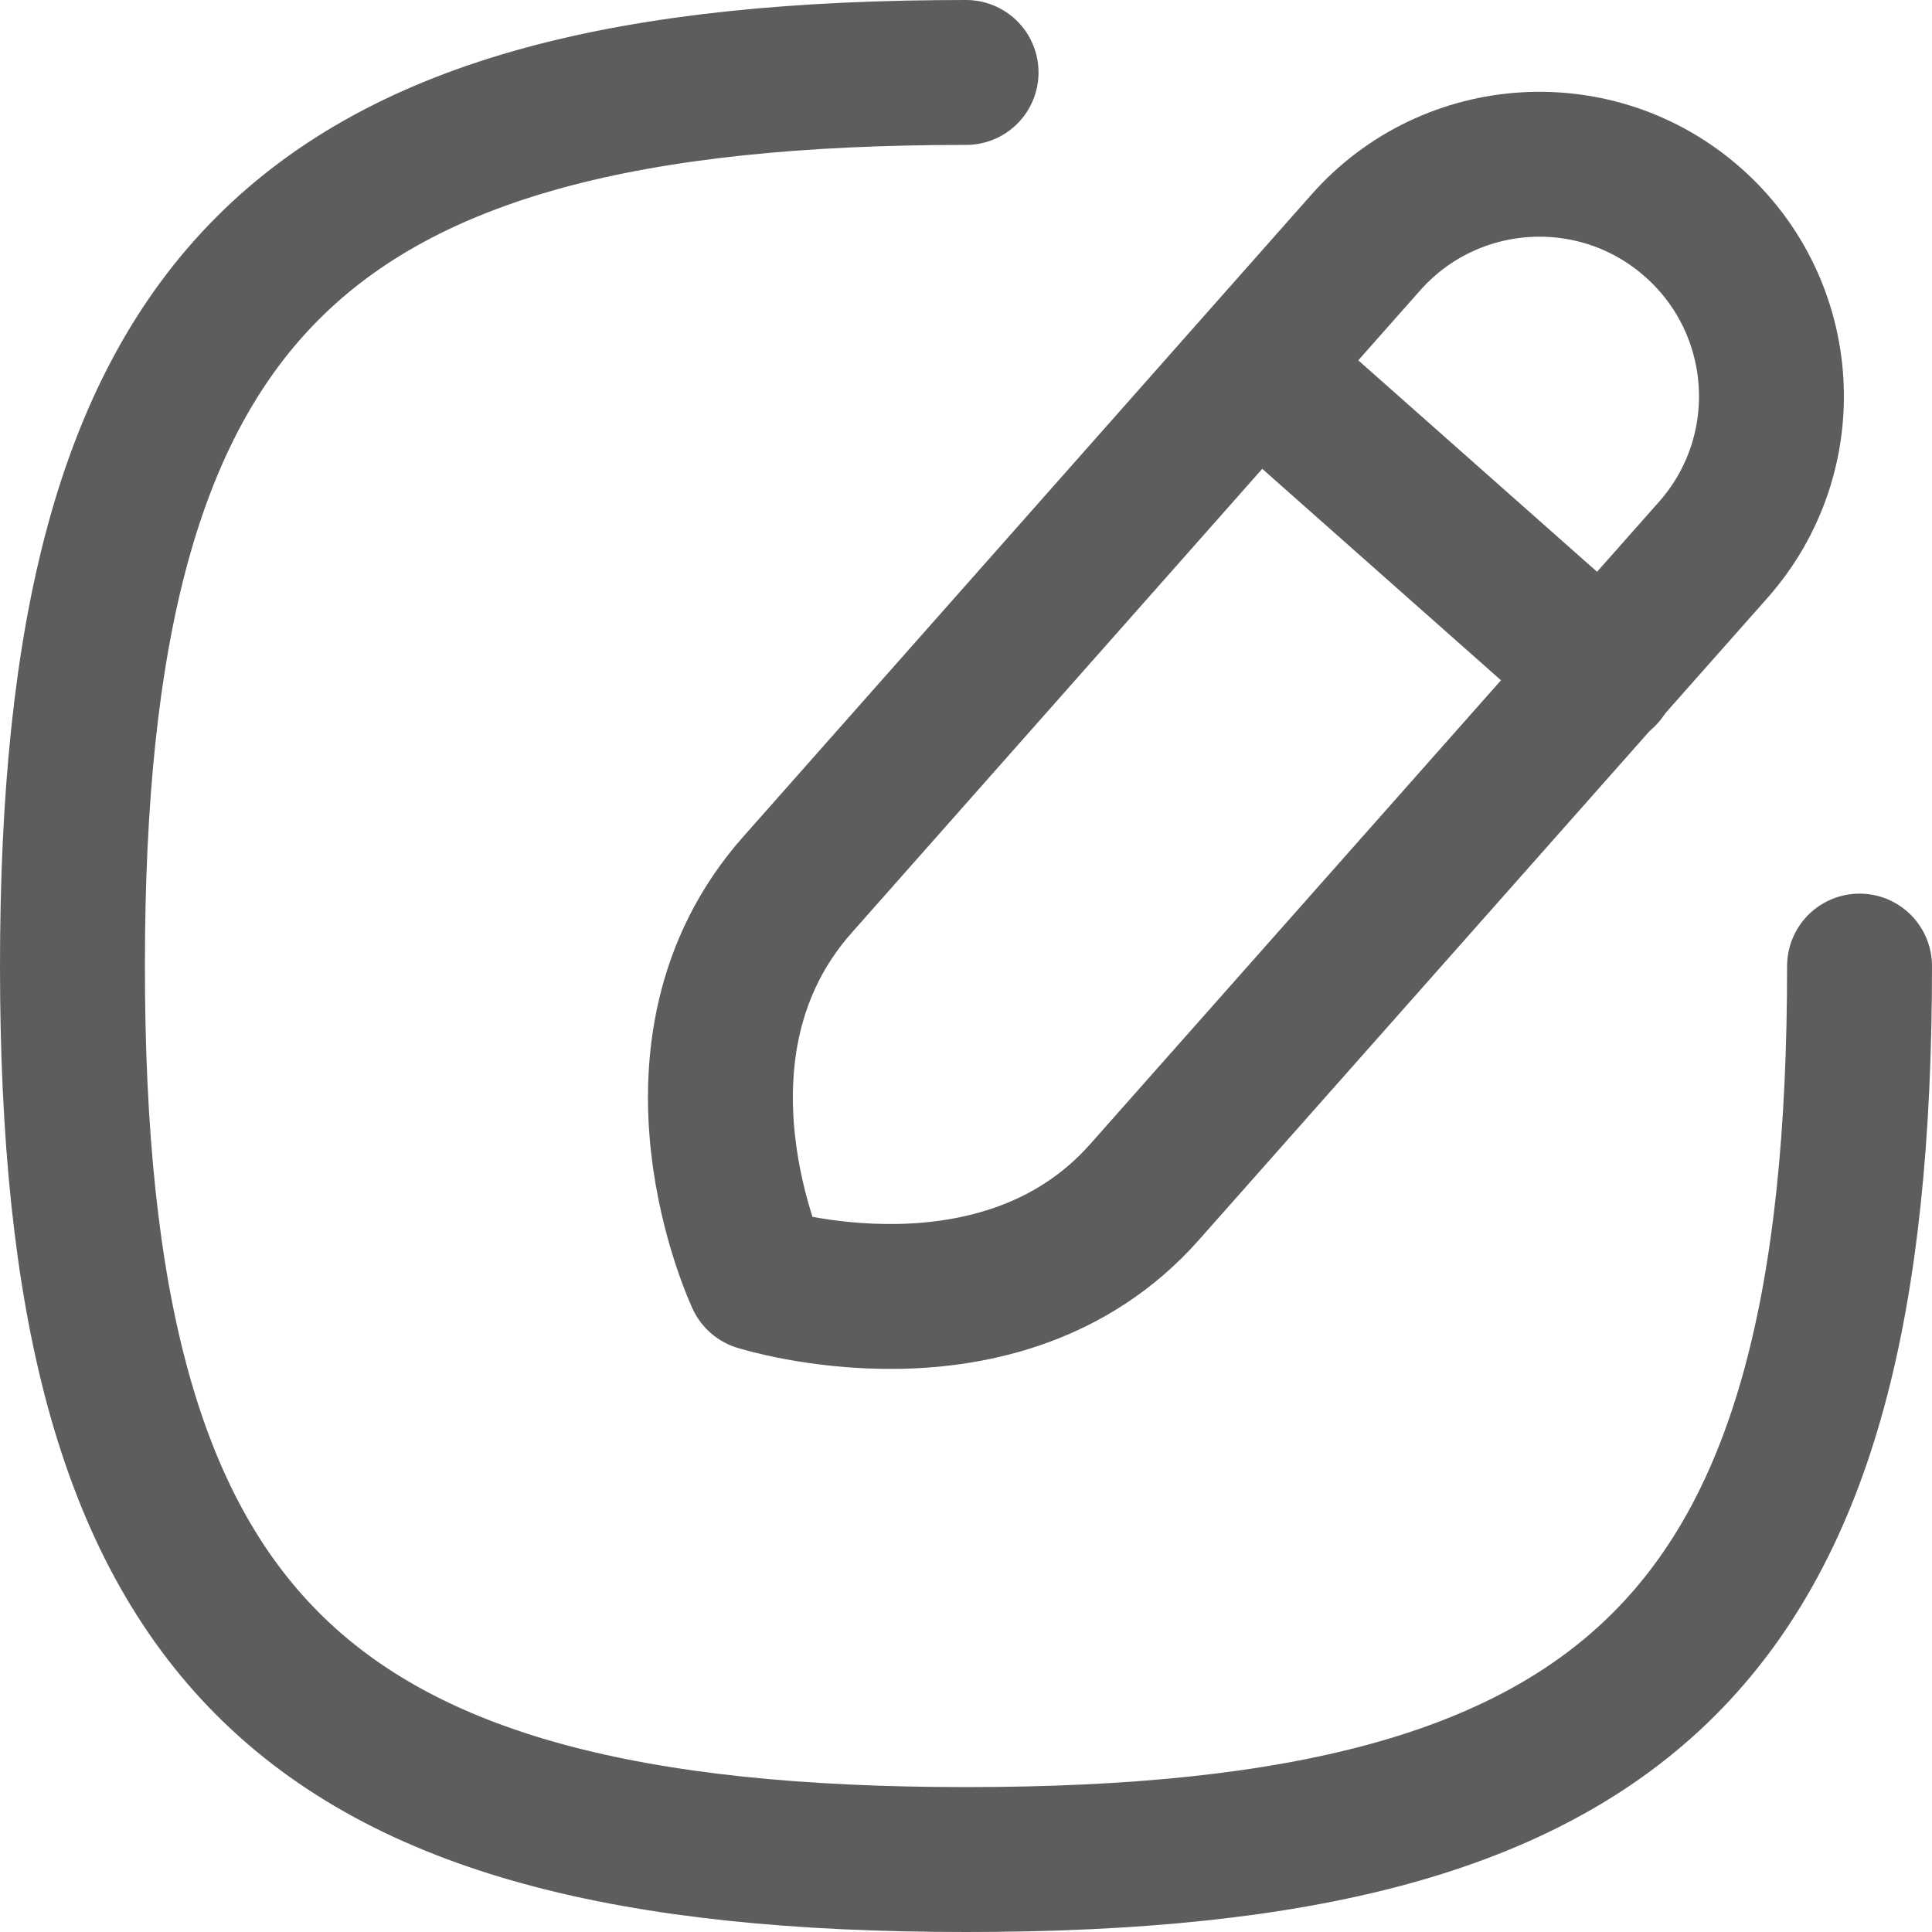
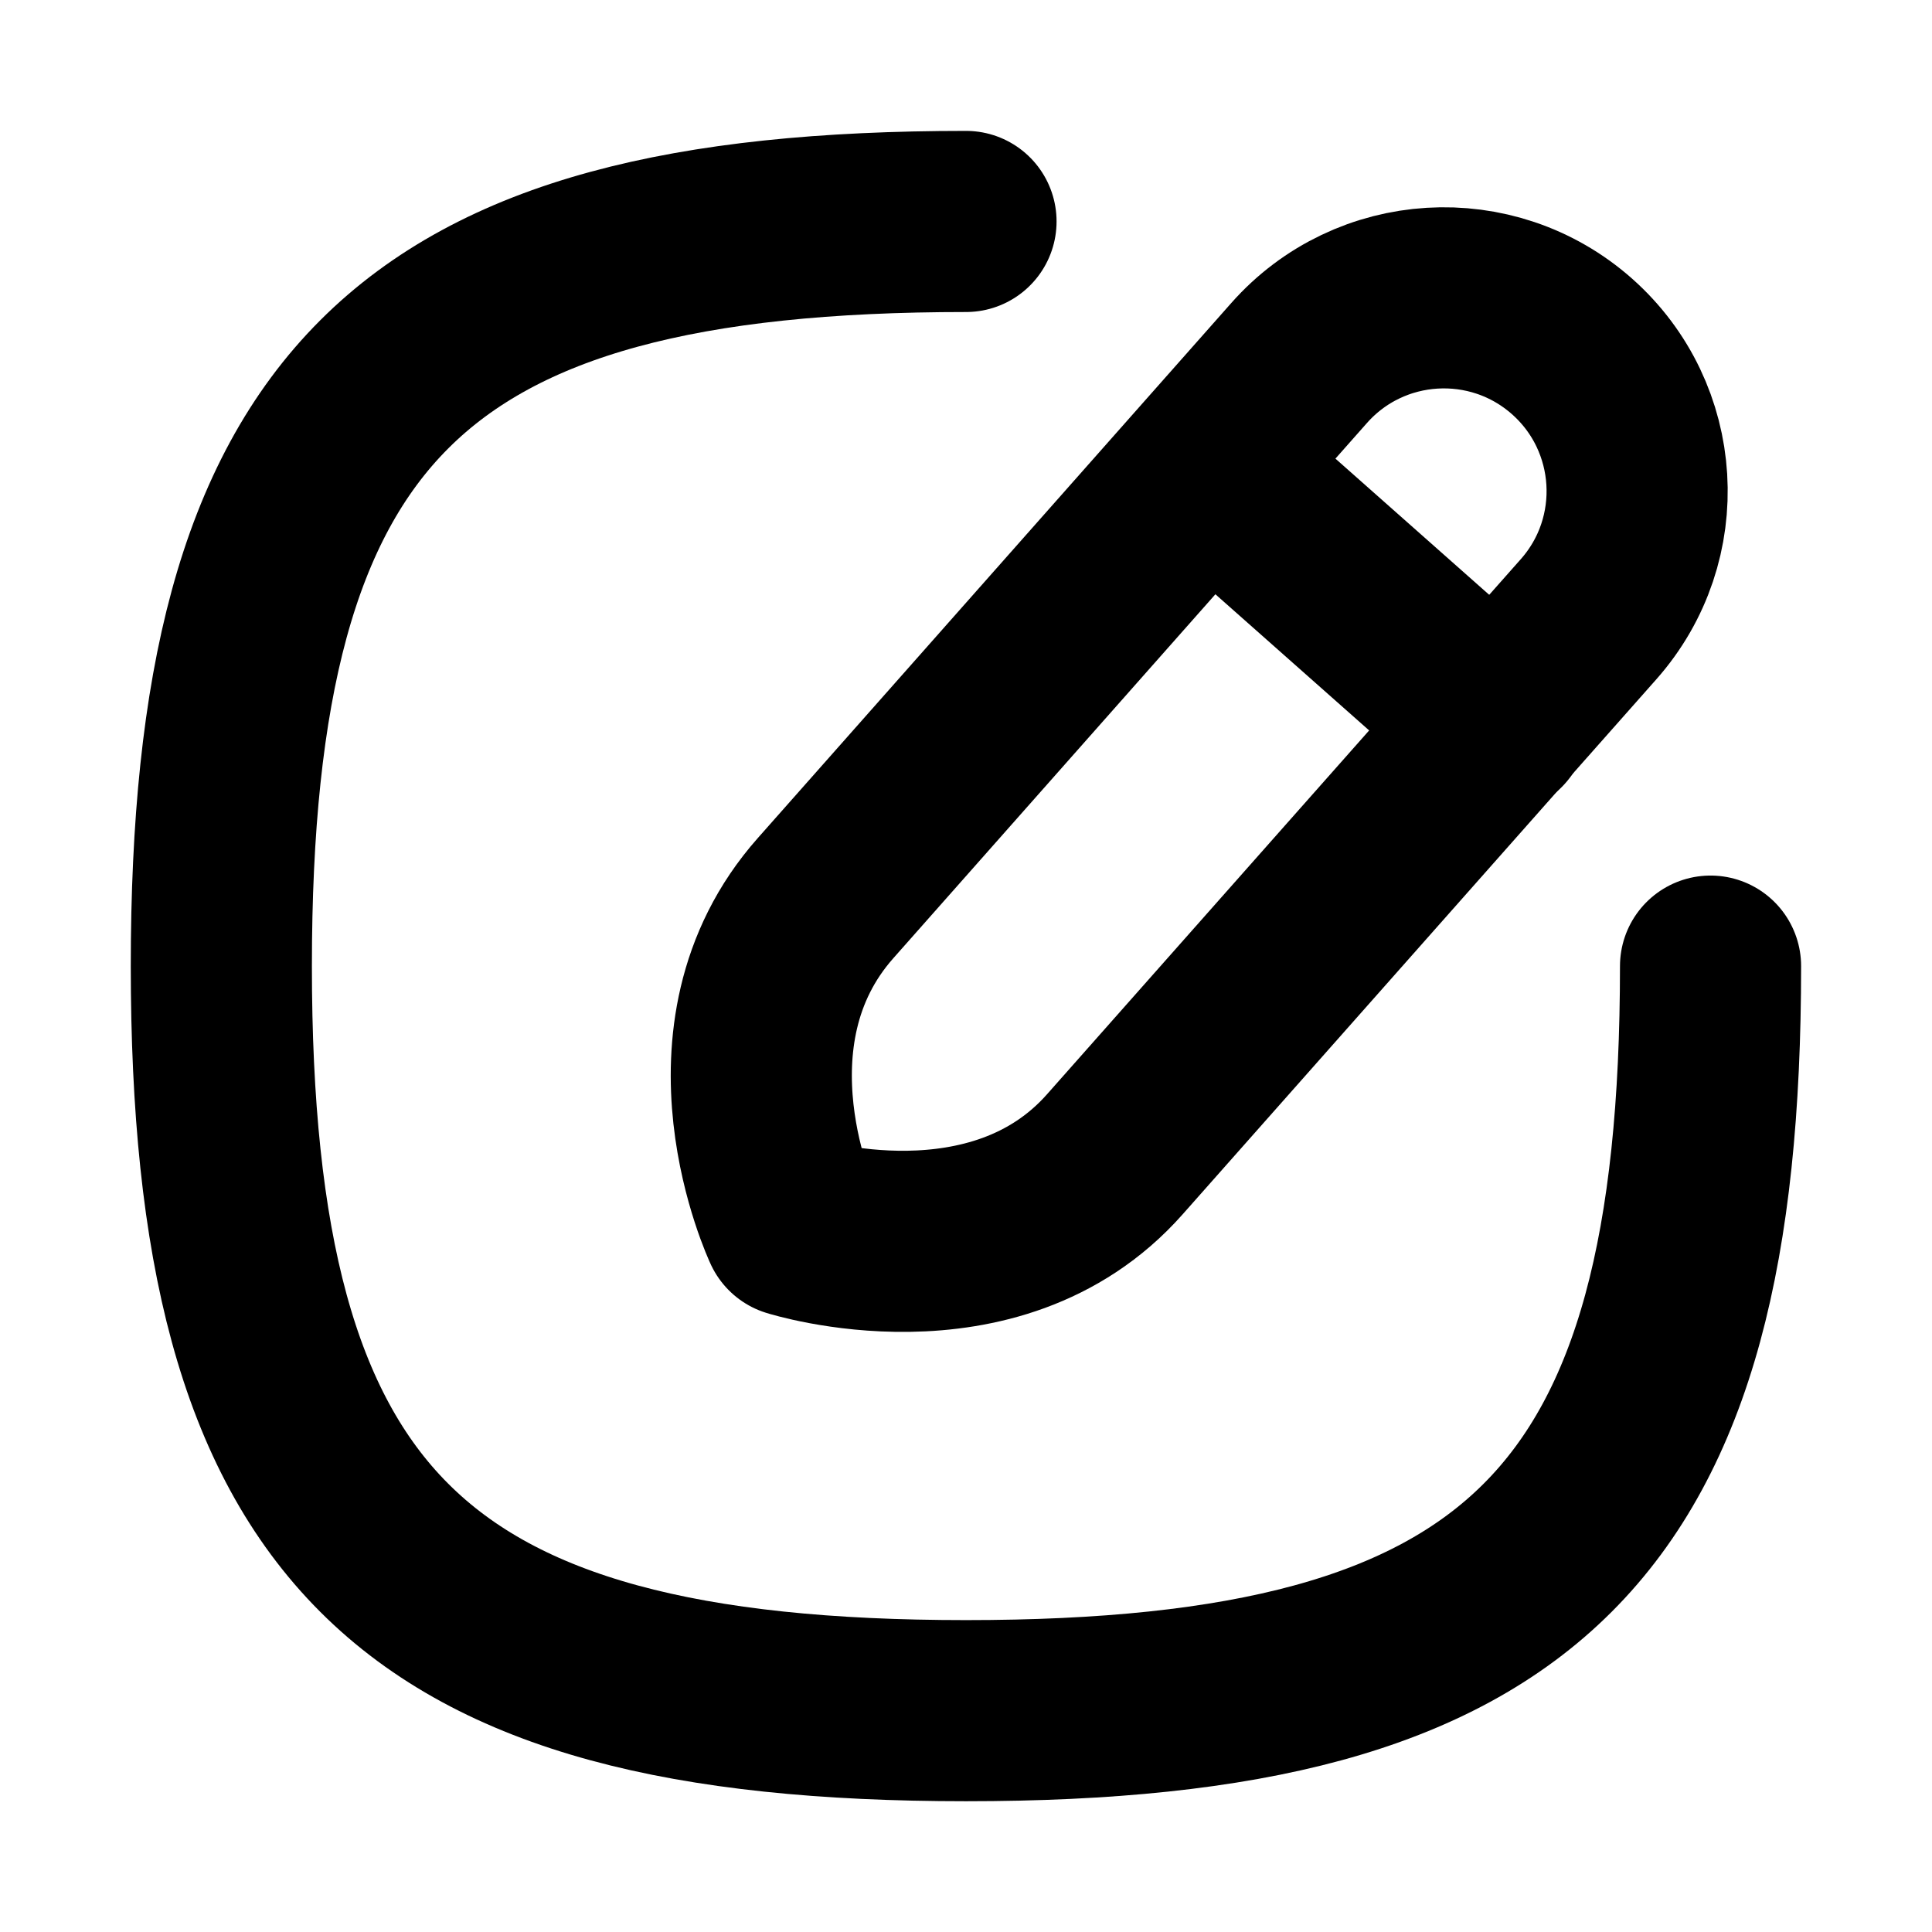
- <svg xmlns="http://www.w3.org/2000/svg" preserveAspectRatio="none" overflow="visible" style="display: block;" width="13.333" height="13.333" viewBox="0 0 13.333 13.333" fill="none">
-   <g id="Edit Square">
-     <path id="Stroke 1" d="M6.667 0.5C2.042 0.5 0.5 2.042 0.5 6.667C0.5 11.291 2.042 12.833 6.667 12.833C11.291 12.833 12.833 11.291 12.833 6.667" stroke="#5D5D5F" stroke-linecap="round" stroke-linejoin="round" />
-     <path id="Stroke 3" fill-rule="evenodd" clip-rule="evenodd" d="M11.685 1.536V1.536C11.024 0.95 10.012 1.011 9.426 1.673C9.426 1.673 6.514 4.963 5.504 6.105C4.492 7.246 5.234 8.823 5.234 8.823C5.234 8.823 6.903 9.352 7.899 8.226C8.896 7.101 11.823 3.795 11.823 3.795C12.409 3.133 12.347 2.122 11.685 1.536Z" stroke="#5D5D5F" stroke-linecap="round" stroke-linejoin="round" />
-     <path id="Stroke 5" d="M8.673 2.534L11.069 4.656" stroke="#5D5D5F" stroke-linecap="round" stroke-linejoin="round" />
+ <svg xmlns="http://www.w3.org/2000/svg" preserveAspectRatio="none" overflow="visible" style="display: block;" width="16" height="16" viewBox="0 0 16 16" fill="none">
+   <g id="è¿è¡ä¸­">
+     <path id="Vector" d="M8 1.834C3.375 1.834 1.833 3.376 1.833 8.001C1.833 12.625 3.375 14.167 8 14.167C12.624 14.167 14.166 12.625 14.166 8.001" stroke="black" stroke-width="1.5" stroke-linecap="round" stroke-linejoin="round" />
+     <path id="Vector_2" fill-rule="evenodd" clip-rule="evenodd" d="M13.019 2.869C12.357 2.283 11.345 2.344 10.759 3.006C10.759 3.006 7.847 6.296 6.837 7.438C5.825 8.58 6.567 10.156 6.567 10.156C6.567 10.156 8.236 10.685 9.232 9.56C10.229 8.434 13.156 5.128 13.156 5.128C13.742 4.466 13.68 3.455 13.019 2.869Z" stroke="black" stroke-width="1.5" stroke-linecap="round" stroke-linejoin="round" />
+     <path id="Vector_3" d="M10.006 3.867L12.402 5.989" stroke="black" stroke-width="1.5" stroke-linecap="round" stroke-linejoin="round" />
  </g>
</svg>
